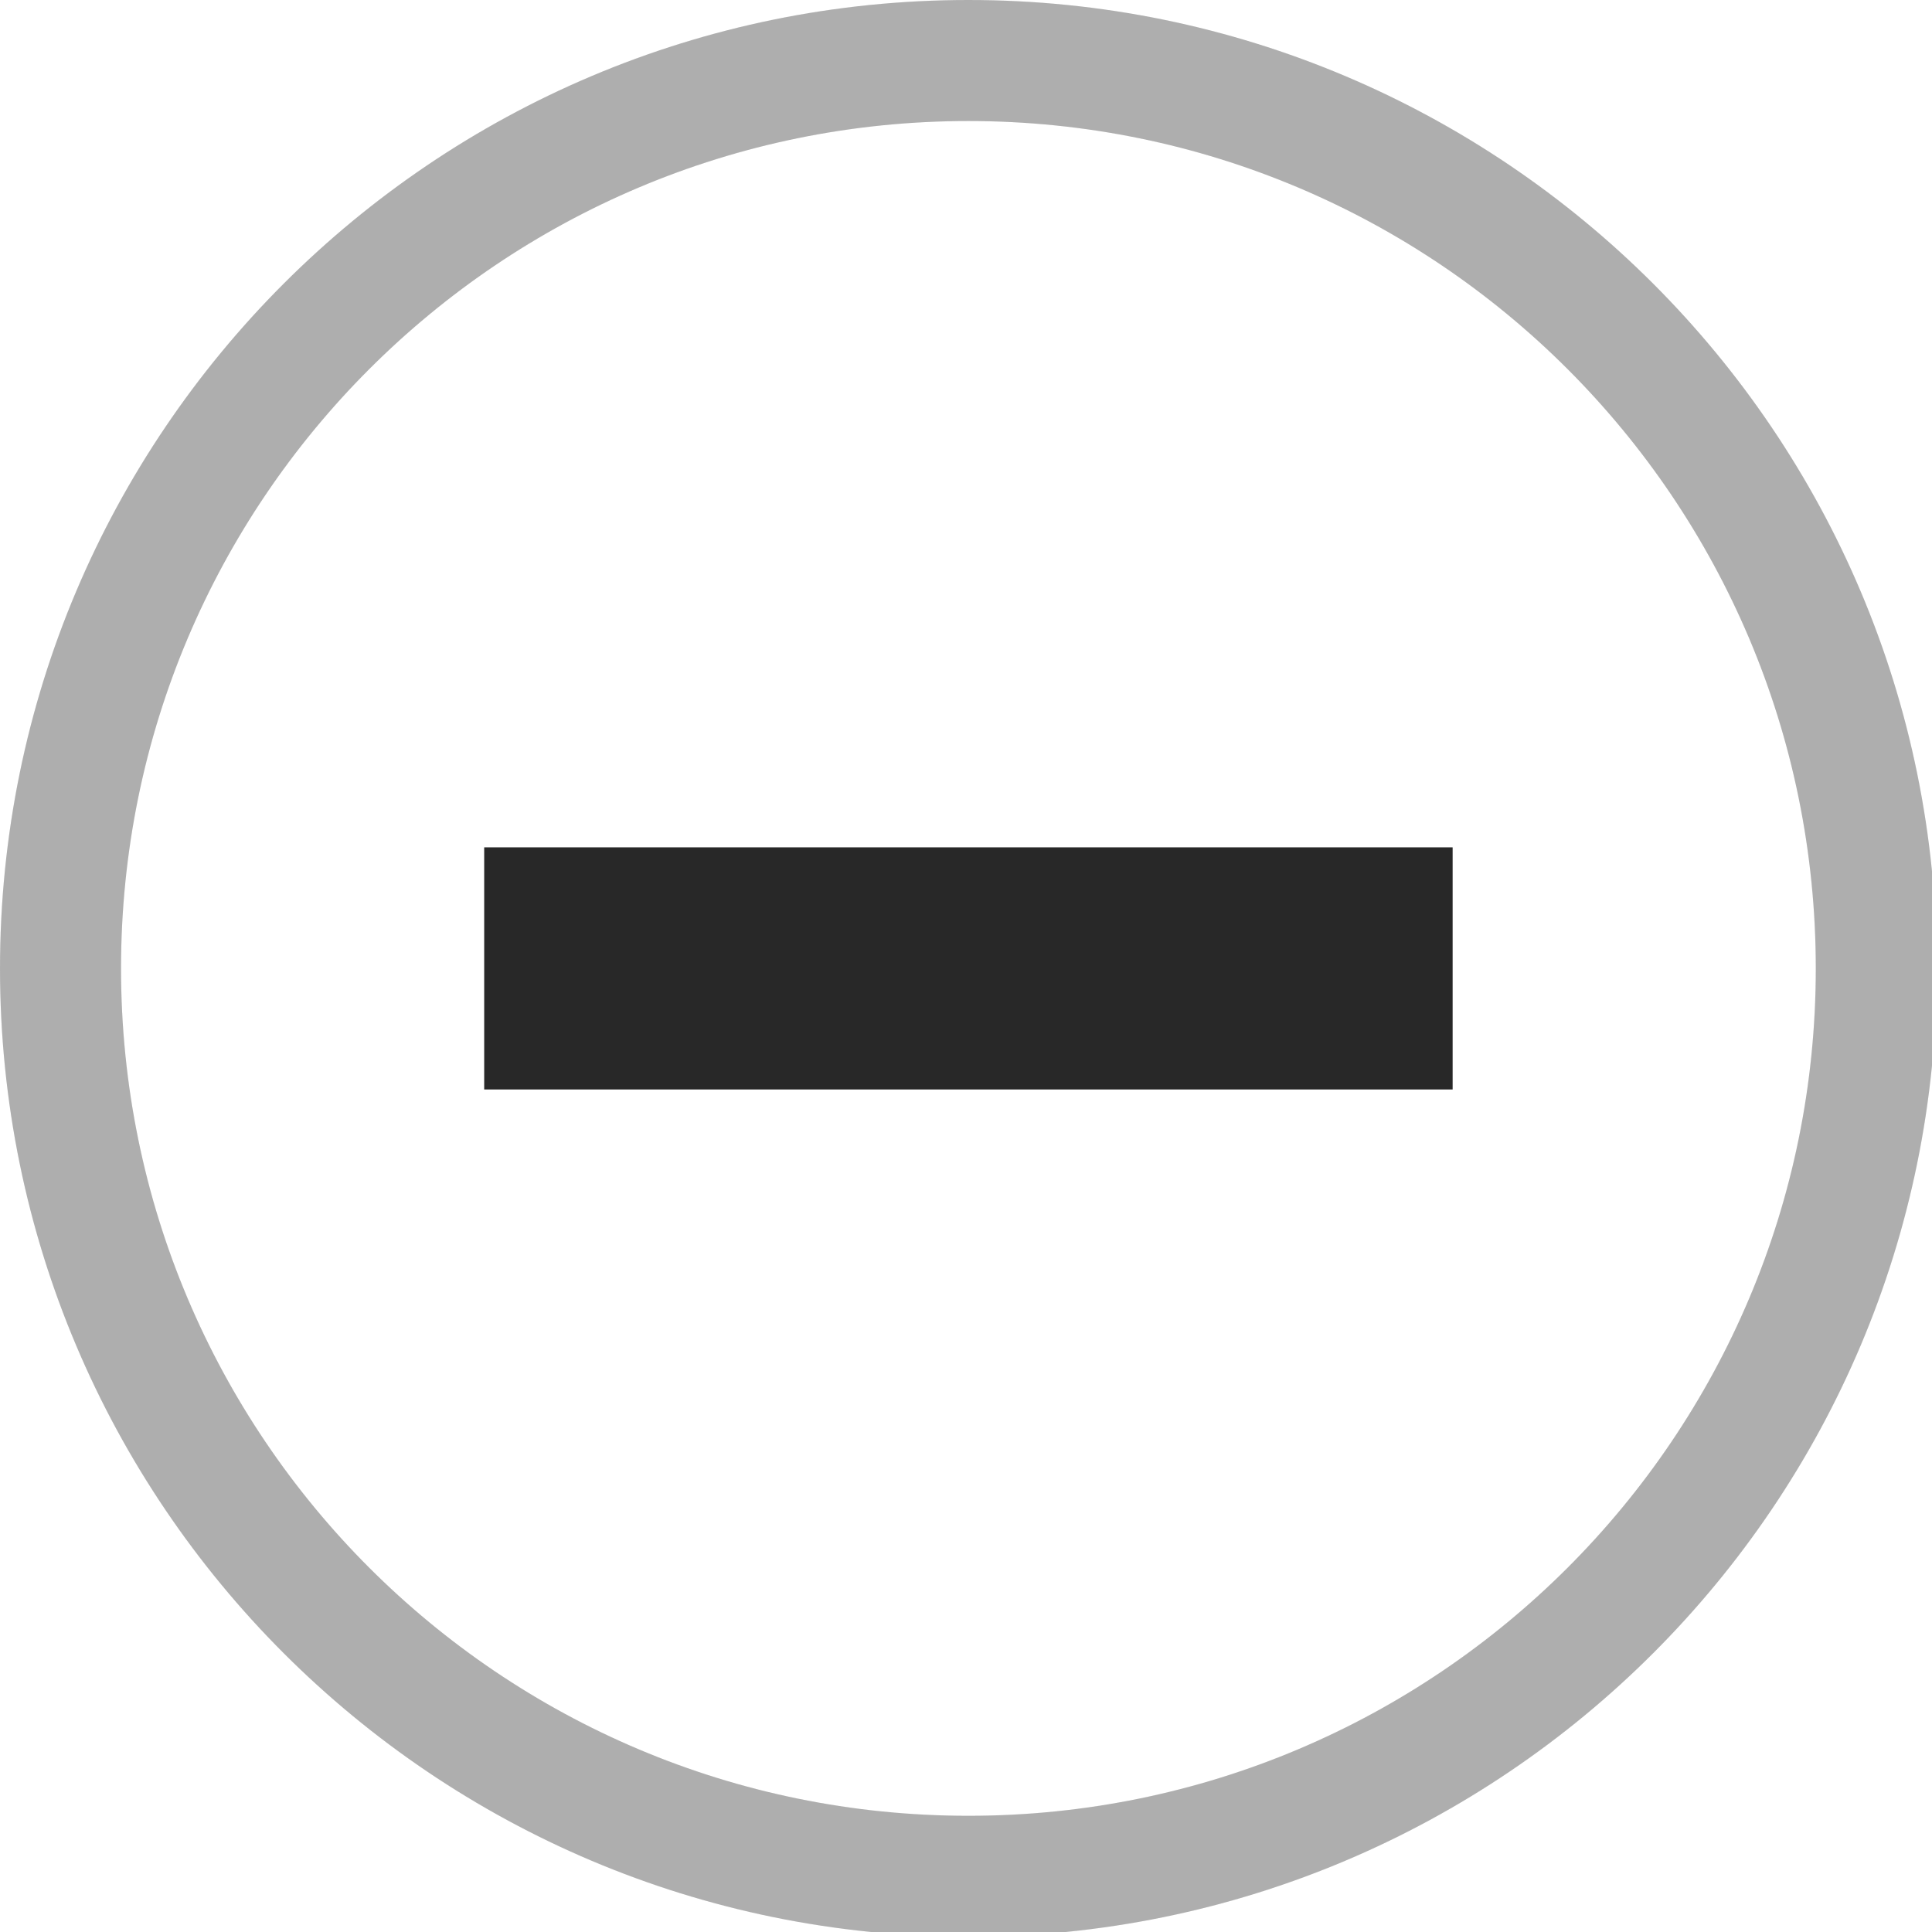
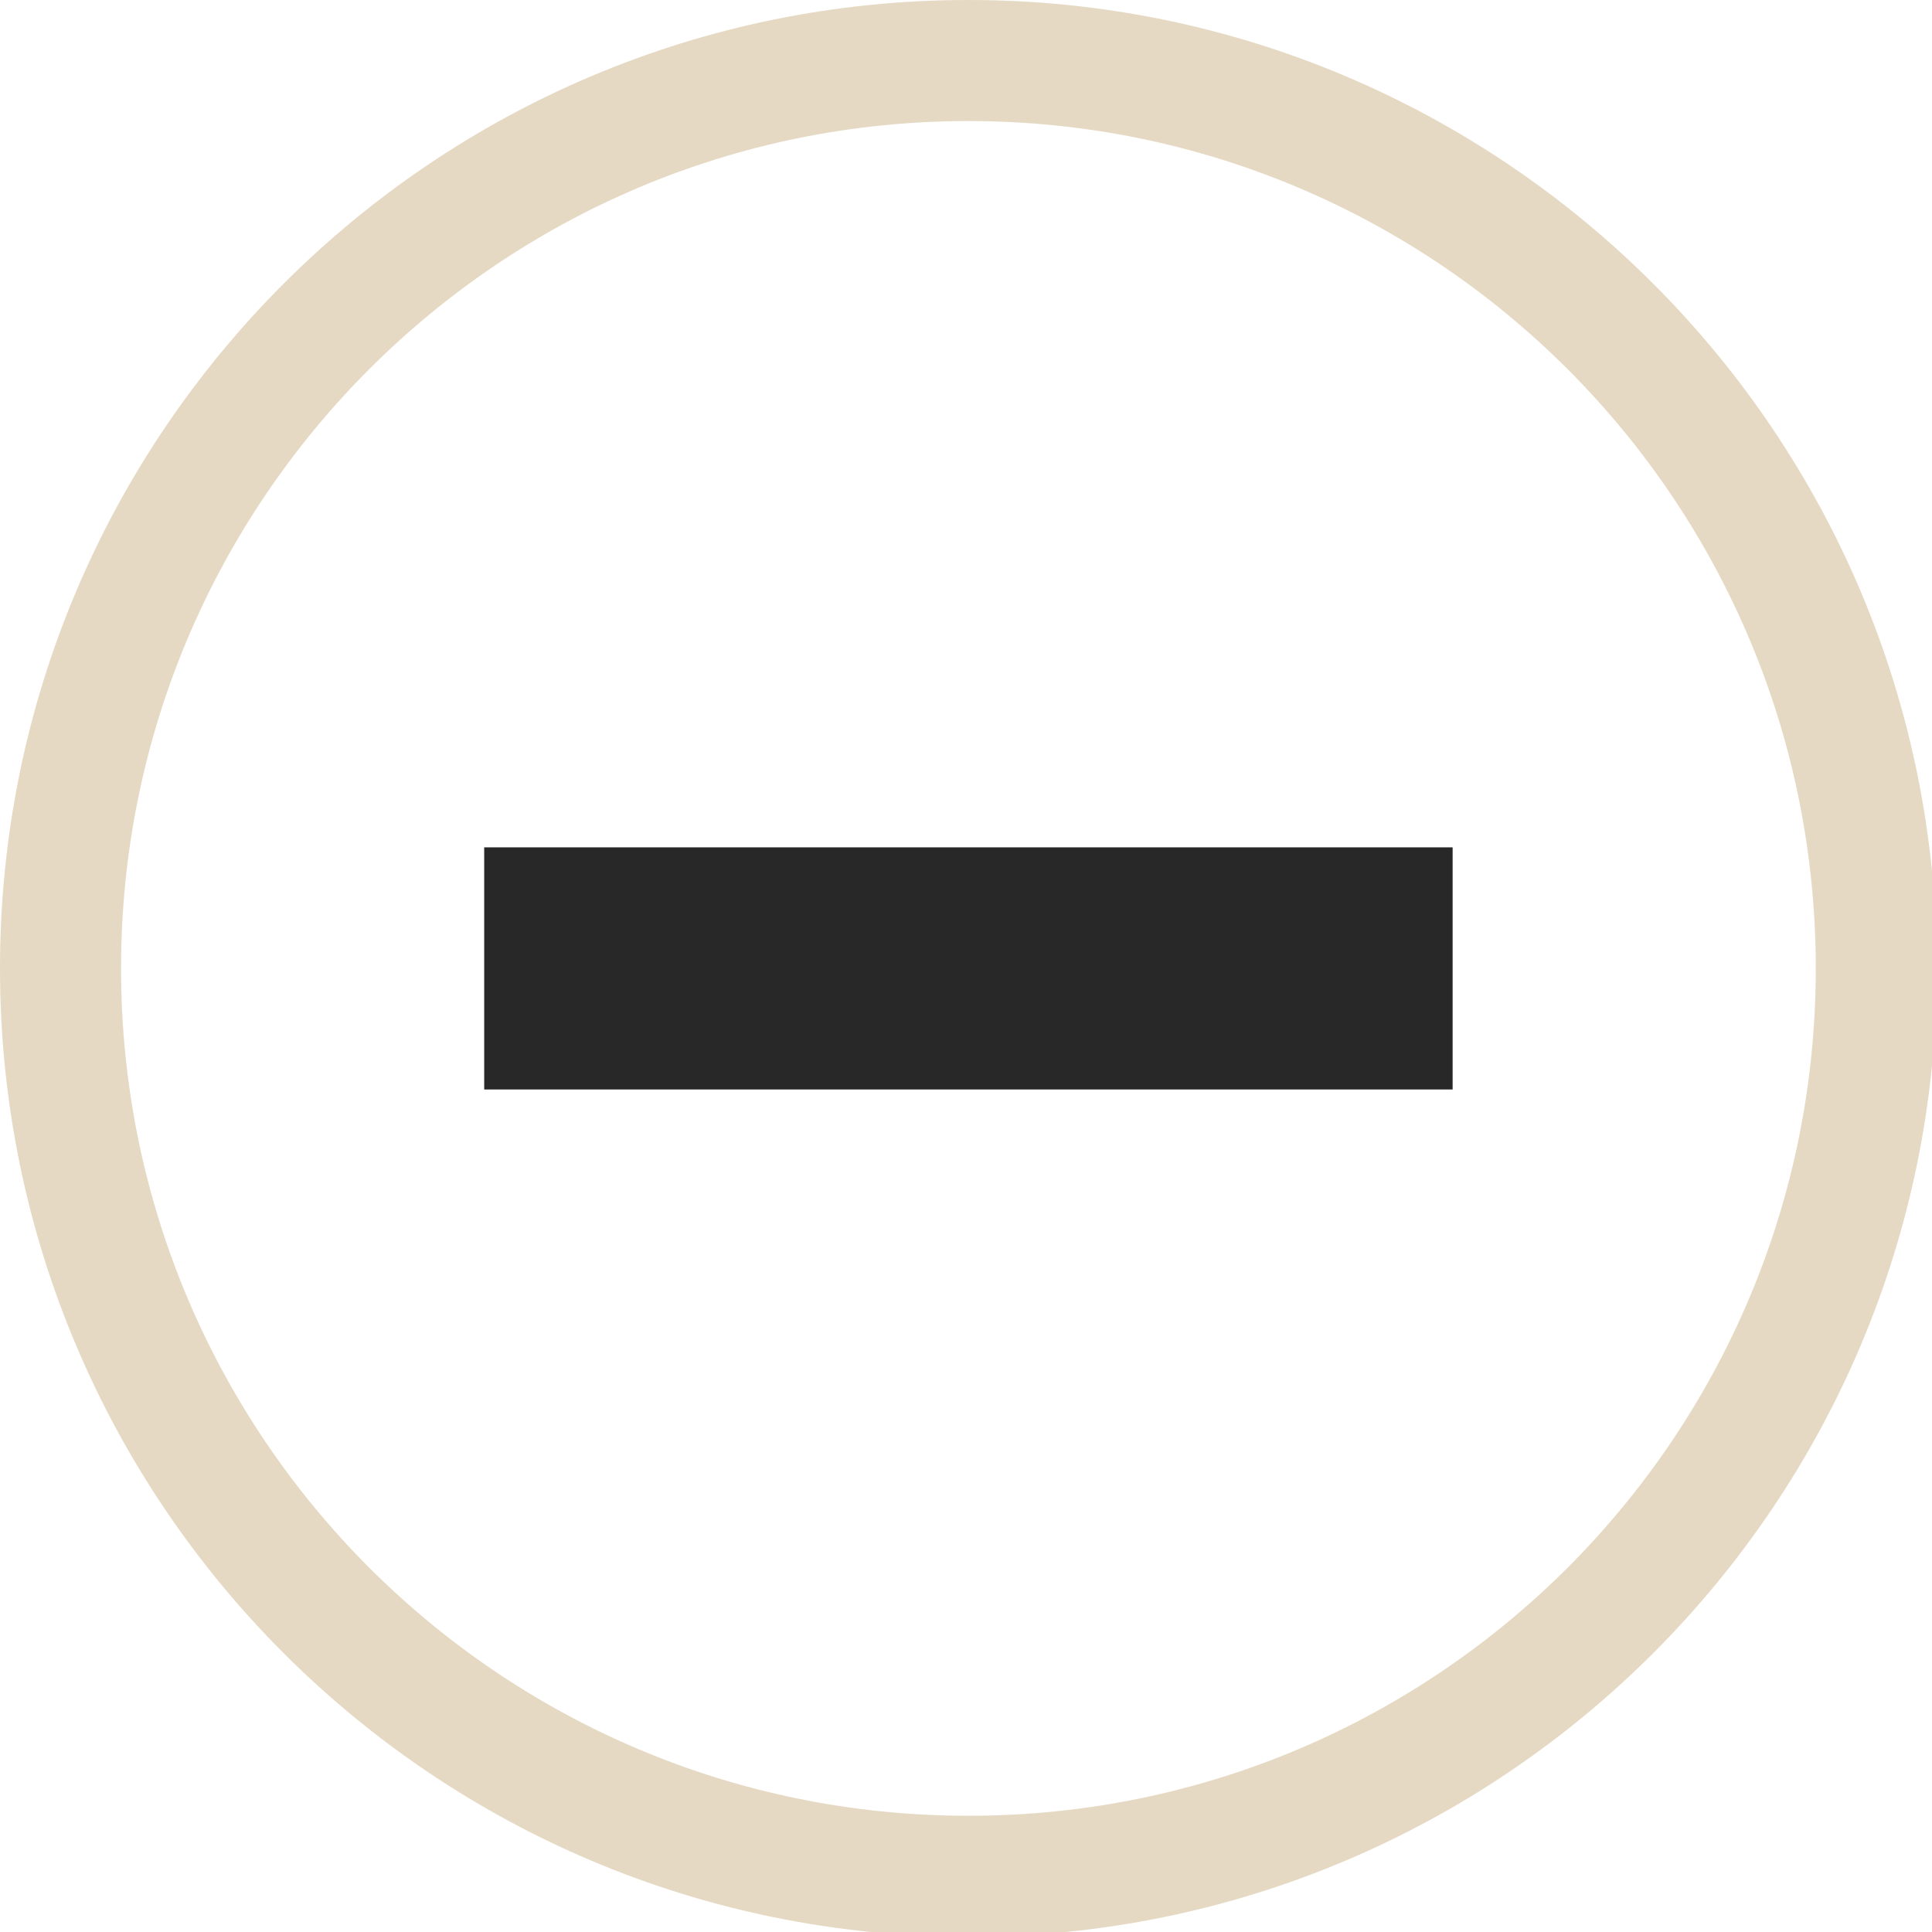
<svg xmlns="http://www.w3.org/2000/svg" width="133pt" height="133pt" viewBox="0 0 133 133" version="1.1">
  <g id="surface1">
-     <path style=" stroke:none;fill-rule:nonzero;fill:#757575;fill-opacity:0.5;" d="M 66.668 0 C 29.852 0 0 29.852 0 66.668 C 0 103.484 29.852 133.332 66.668 133.332 C 103.484 133.332 133.332 103.484 133.332 66.668 C 133.332 29.852 103.484 0 66.668 0 Z M 66.668 8.332 C 98.895 8.332 125 34.441 125 66.668 C 125 98.895 98.895 125 66.668 125 C 34.441 125 8.332 98.895 8.332 66.668 C 8.332 34.441 34.441 8.332 66.668 8.332 Z M 66.668 8.332 " />
-     <path style=" stroke:none;fill-rule:nonzero;fill:#757575;fill-opacity:0.15;" d="M 66.668 0 C 29.852 0 0 29.852 0 66.668 C 0 103.484 29.852 133.332 66.668 133.332 C 103.484 133.332 133.332 103.484 133.332 66.668 C 133.332 29.852 103.484 0 66.668 0 Z M 66.668 8.332 C 98.895 8.332 125 34.441 125 66.668 C 125 98.895 98.895 125 66.668 125 C 34.441 125 8.332 98.895 8.332 66.668 C 8.332 34.441 34.441 8.332 66.668 8.332 Z M 66.668 8.332 " />
+     <path style=" stroke:none;fill-rule:nonzero;fill:#d4be98;fill-opacity:0.5;" d="M 66.668 0 C 29.852 0 0 29.852 0 66.668 C 0 103.484 29.852 133.332 66.668 133.332 C 103.484 133.332 133.332 103.484 133.332 66.668 C 133.332 29.852 103.484 0 66.668 0 Z M 66.668 8.332 C 98.895 8.332 125 34.441 125 66.668 C 125 98.895 98.895 125 66.668 125 C 34.441 125 8.332 98.895 8.332 66.668 C 8.332 34.441 34.441 8.332 66.668 8.332 Z M 66.668 8.332 " />
+     <path style=" stroke:none;fill-rule:nonzero;fill:#d4be98;fill-opacity:0.15;" d="M 66.668 0 C 29.852 0 0 29.852 0 66.668 C 0 103.484 29.852 133.332 66.668 133.332 C 103.484 133.332 133.332 103.484 133.332 66.668 C 133.332 29.852 103.484 0 66.668 0 Z M 66.668 8.332 C 98.895 8.332 125 34.441 125 66.668 C 125 98.895 98.895 125 66.668 125 C 34.441 125 8.332 98.895 8.332 66.668 C 8.332 34.441 34.441 8.332 66.668 8.332 Z M 66.668 8.332 " />
    <path style=" stroke:none;fill-rule:nonzero;fill:#282828;fill-opacity:1;" d="M 33.332 58.332 L 100 58.332 L 100 75 L 33.332 75 Z M 33.332 58.332 " />
  </g>
</svg>
